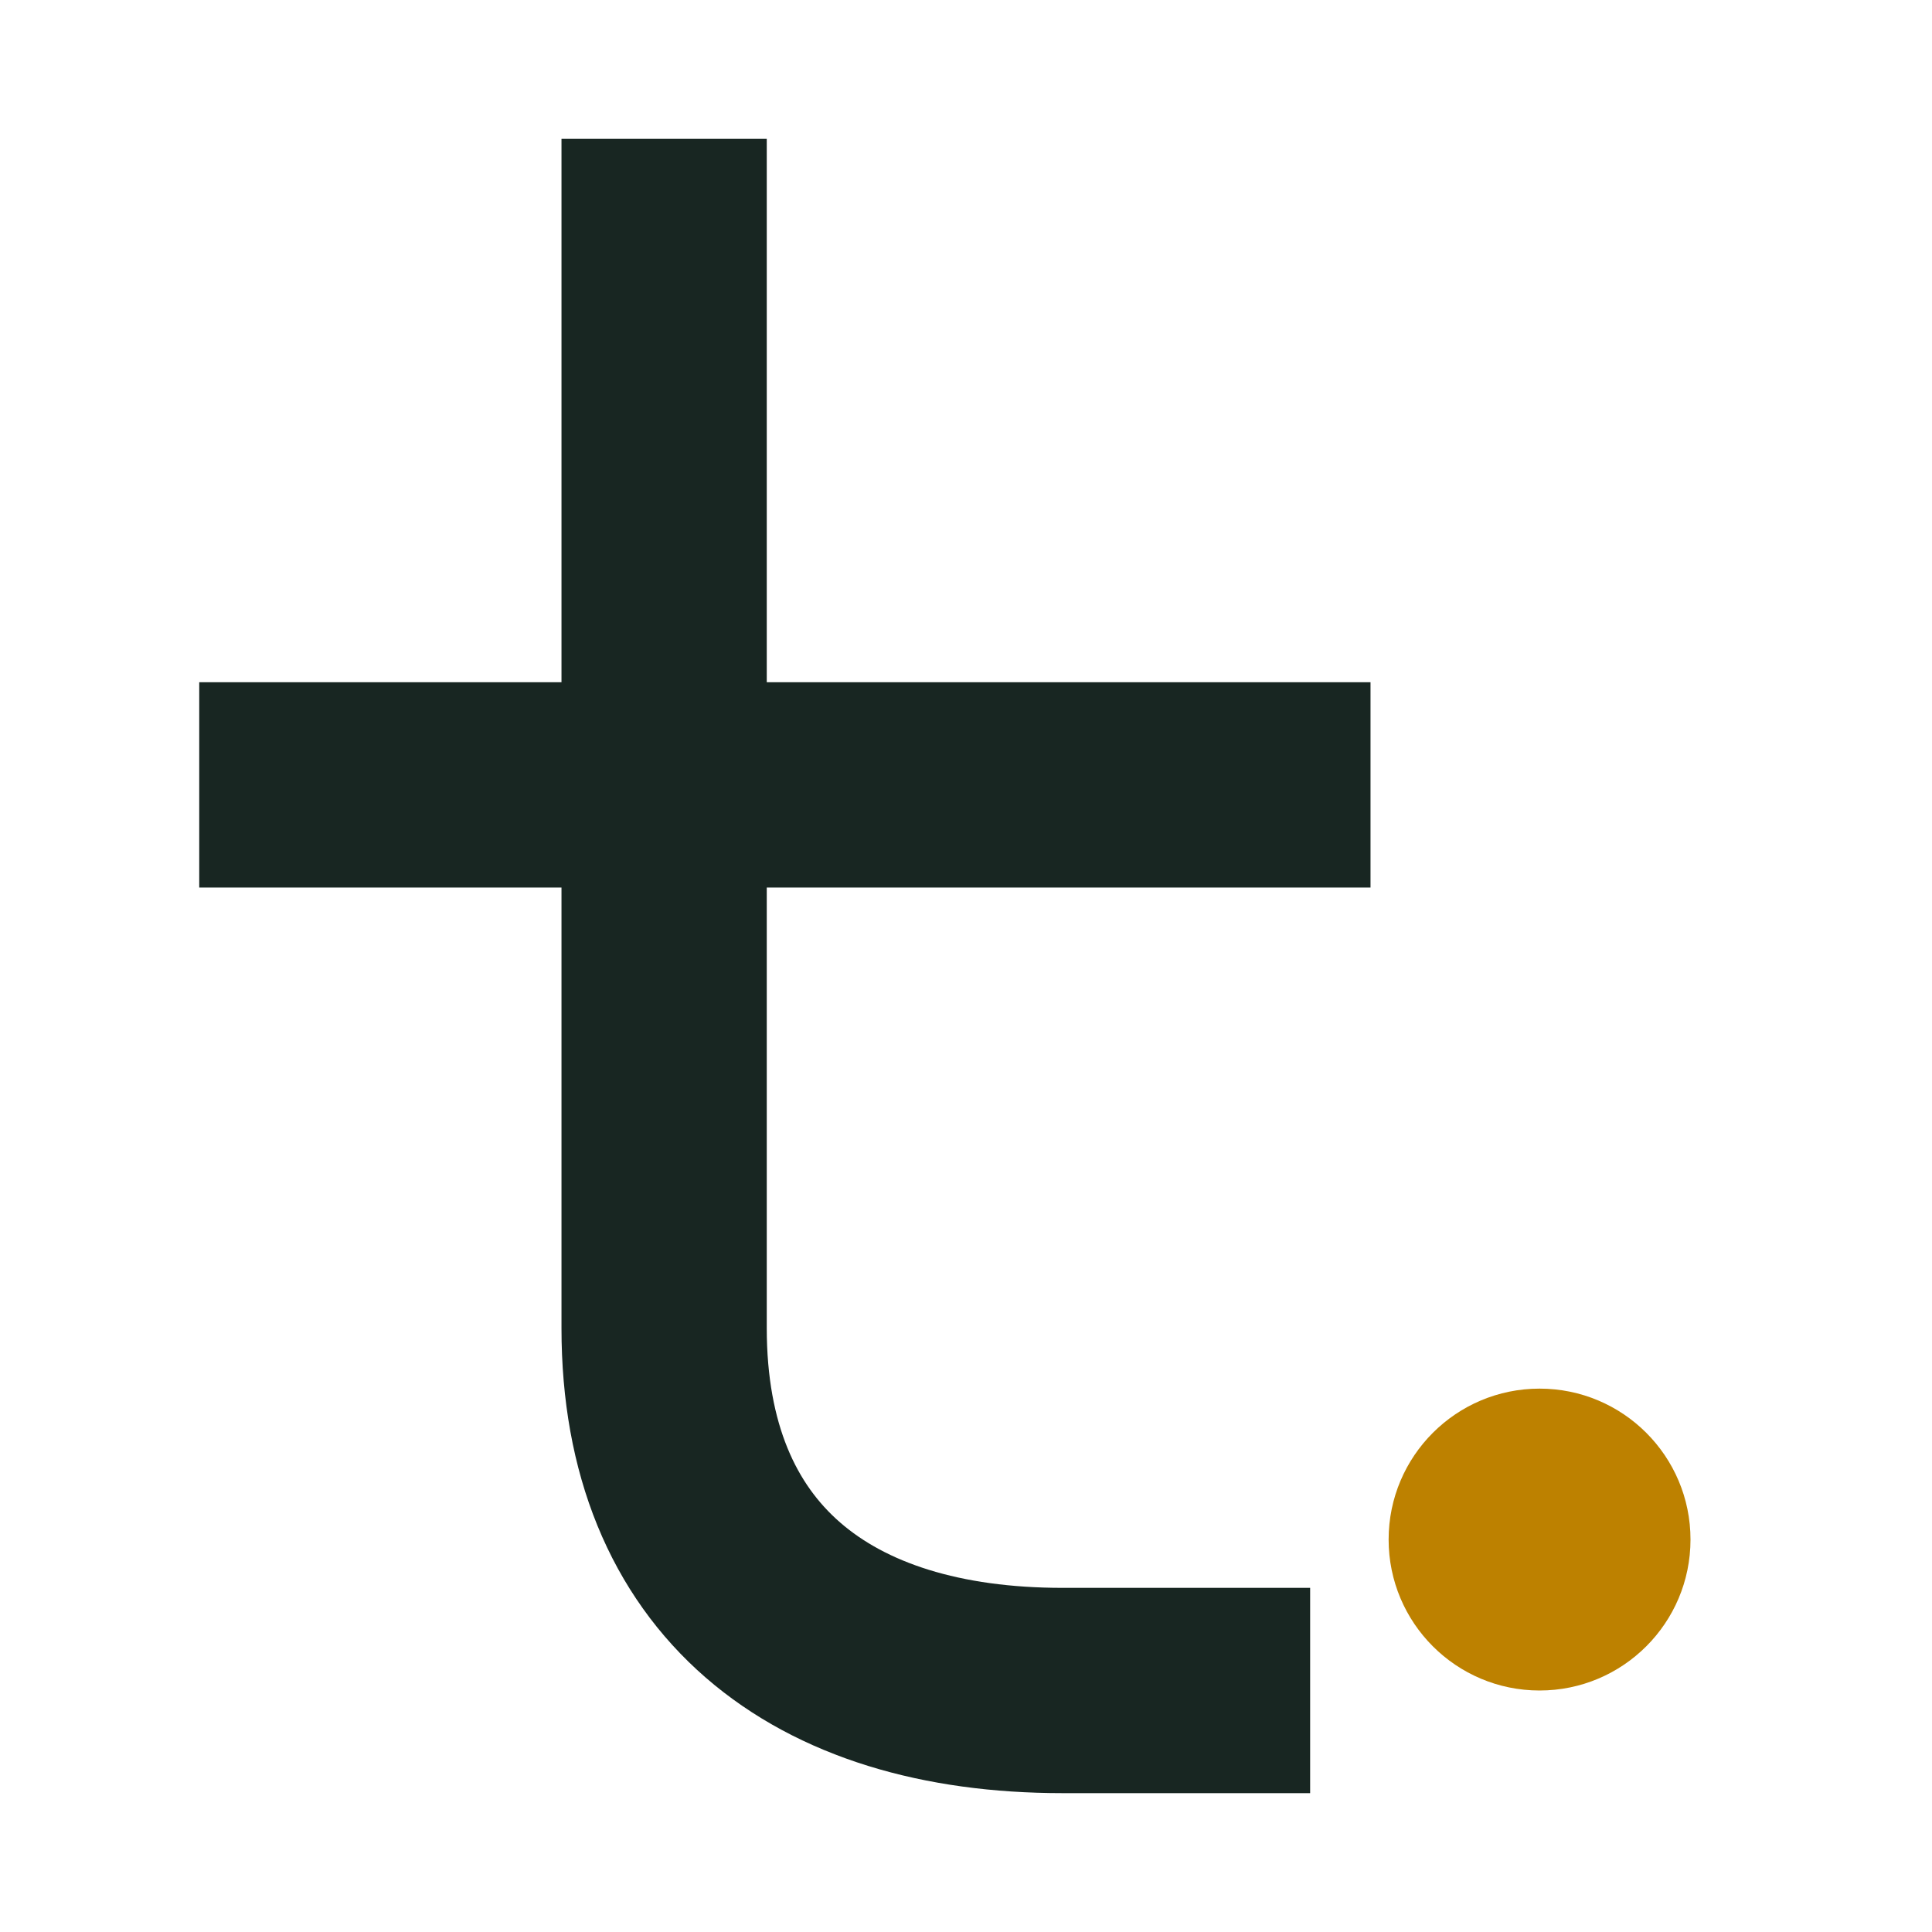
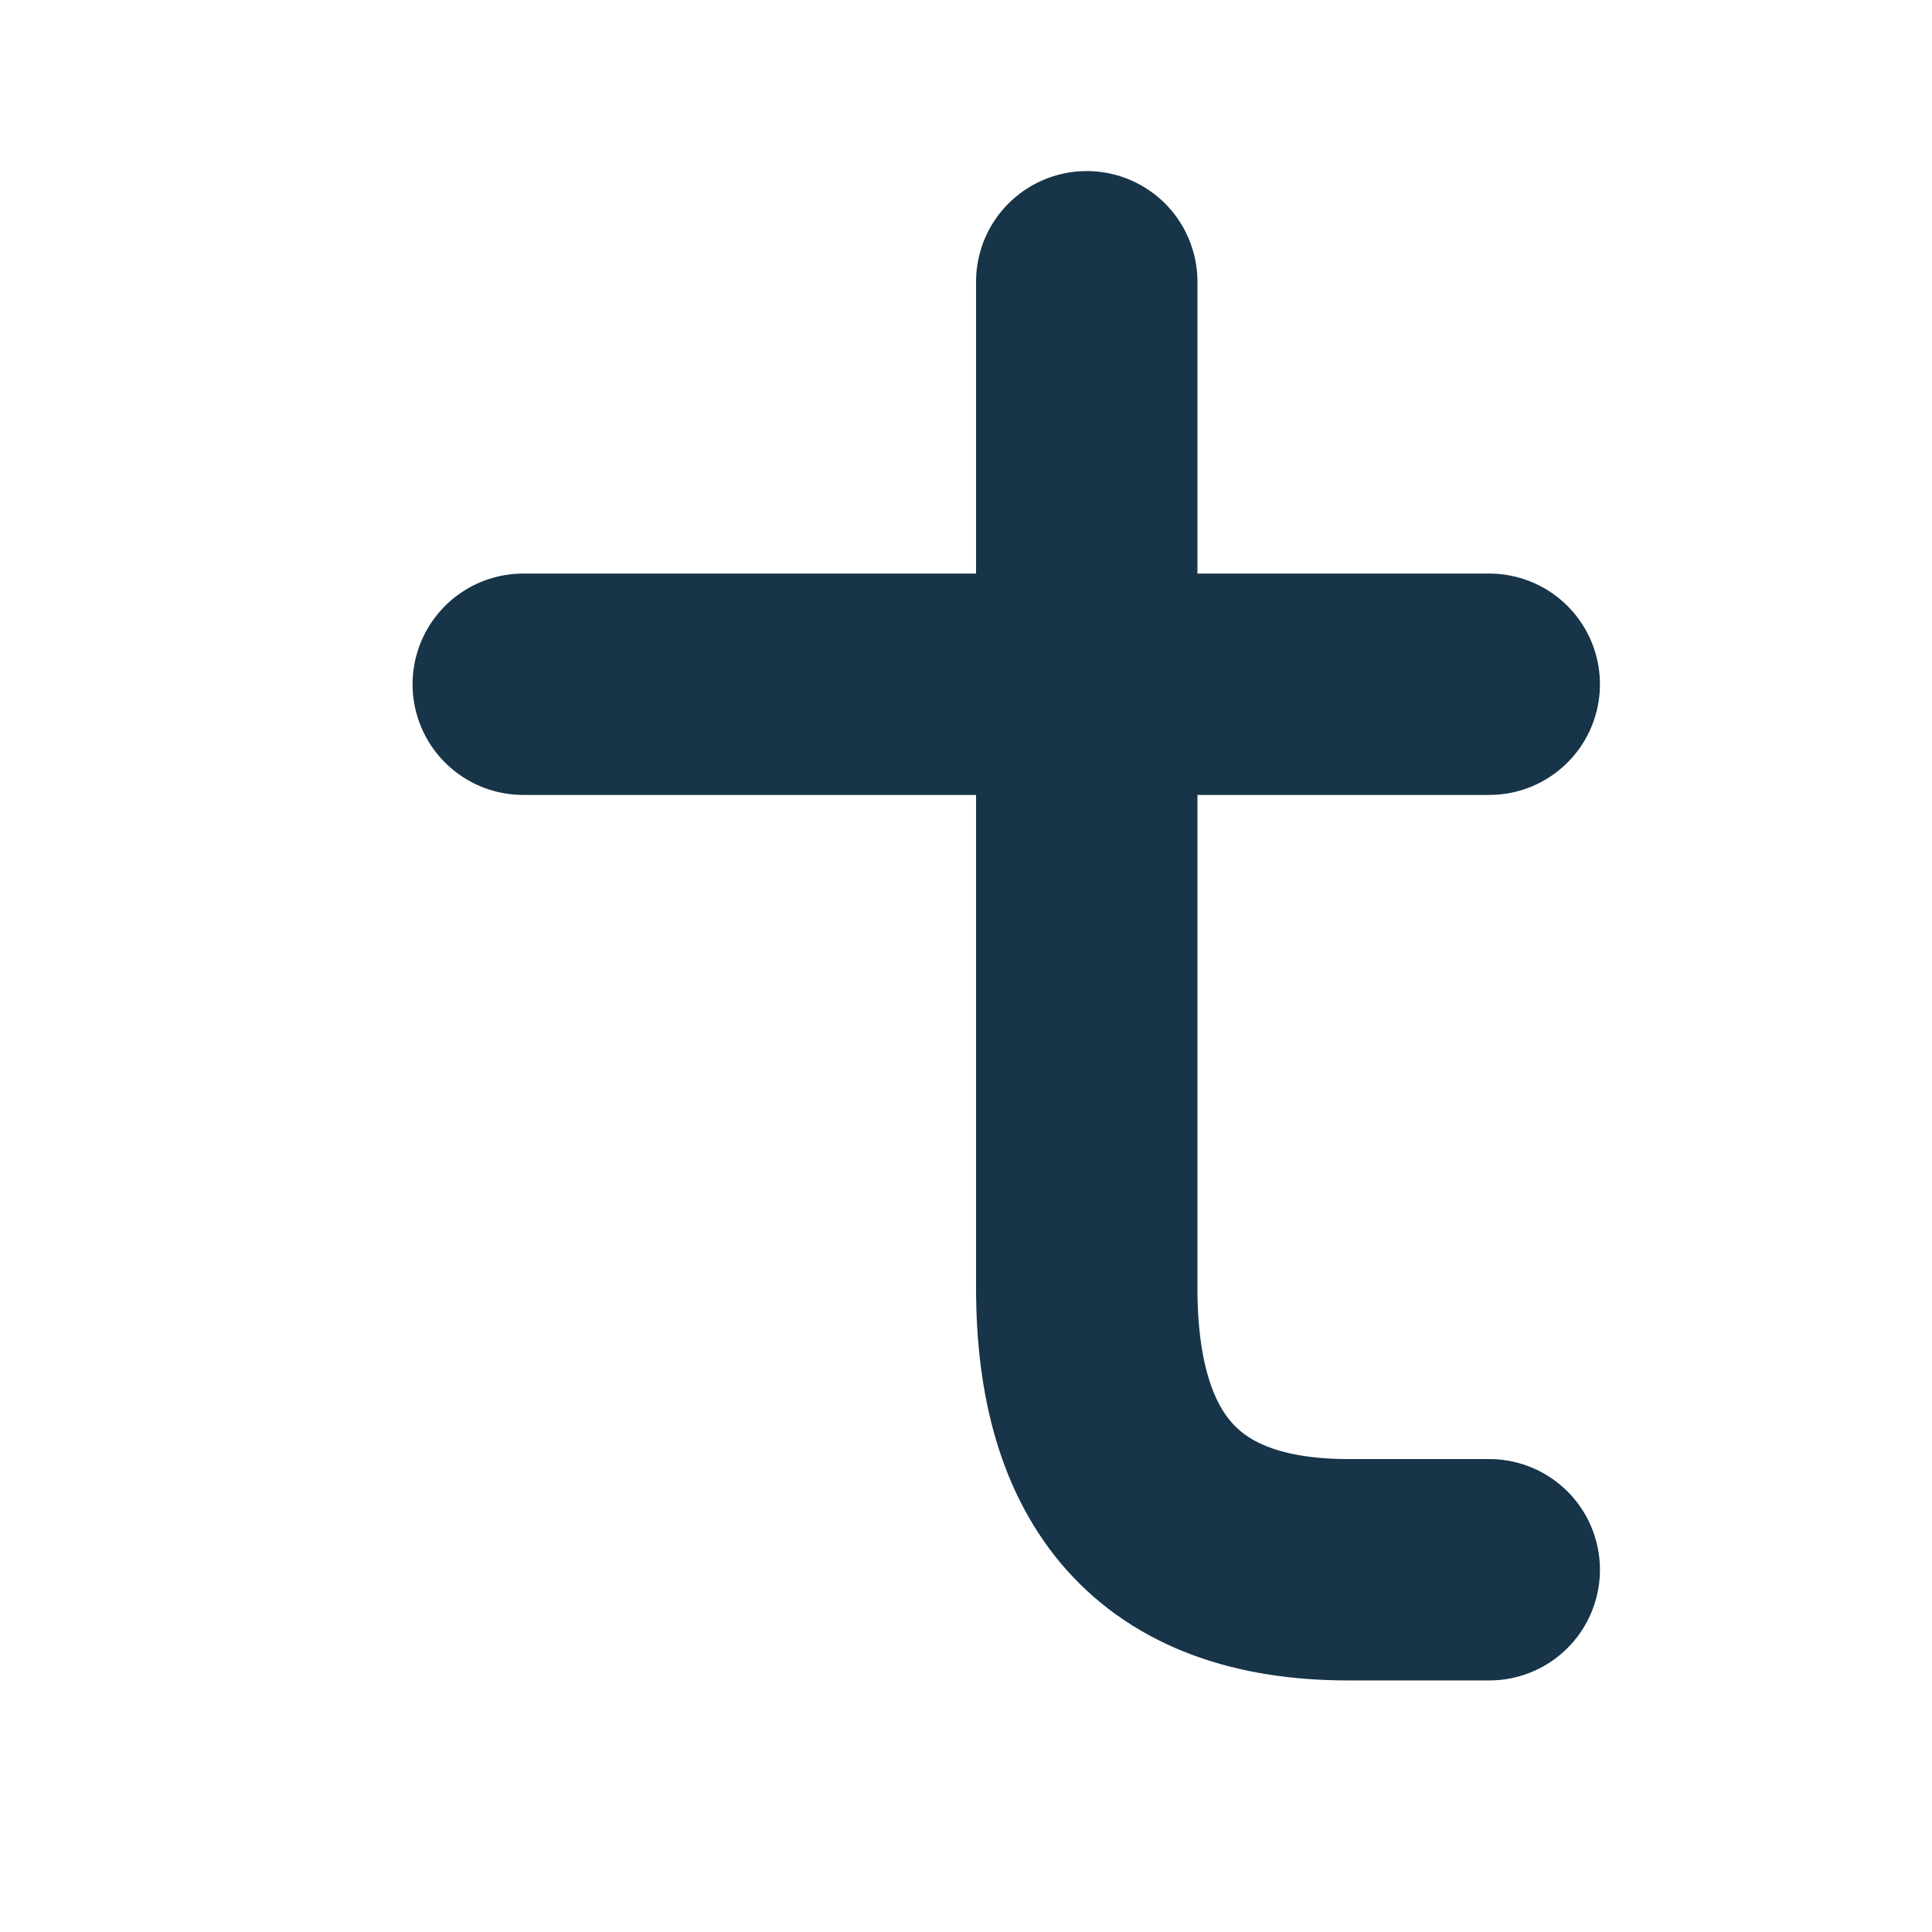
- <svg xmlns="http://www.w3.org/2000/svg" viewBox="0 0 32 32">
-   <style>.mark{stroke:#182622}.accent{fill:#bd8100}@media (prefers-color-scheme:dark){.mark{stroke:#f5f5ec}.accent{fill:#f6bf46}}</style>
-   <path class="mark" d="M11 4v18c0 4 2.6 6 6.6 6H20M5 13h16" fill="none" stroke-width="3.4" stroke-linecap="square" stroke-linejoin="round" />
-   <circle class="accent" cx="25.5" cy="25.5" r="2.5" />
+ <svg xmlns="http://www.w3.org/2000/svg" viewBox="0 0 48 48">
+   <style>.glyph{stroke:#173448}@media(prefers-color-scheme:dark){.glyph{stroke:#f7f8f4}}</style>
+   <path class="glyph" d="M27 7v25c0 4.5 2 7 6.5 7H37M13 17h24" fill="none" stroke-width="5.5" stroke-linecap="round" stroke-linejoin="round" />
</svg>
